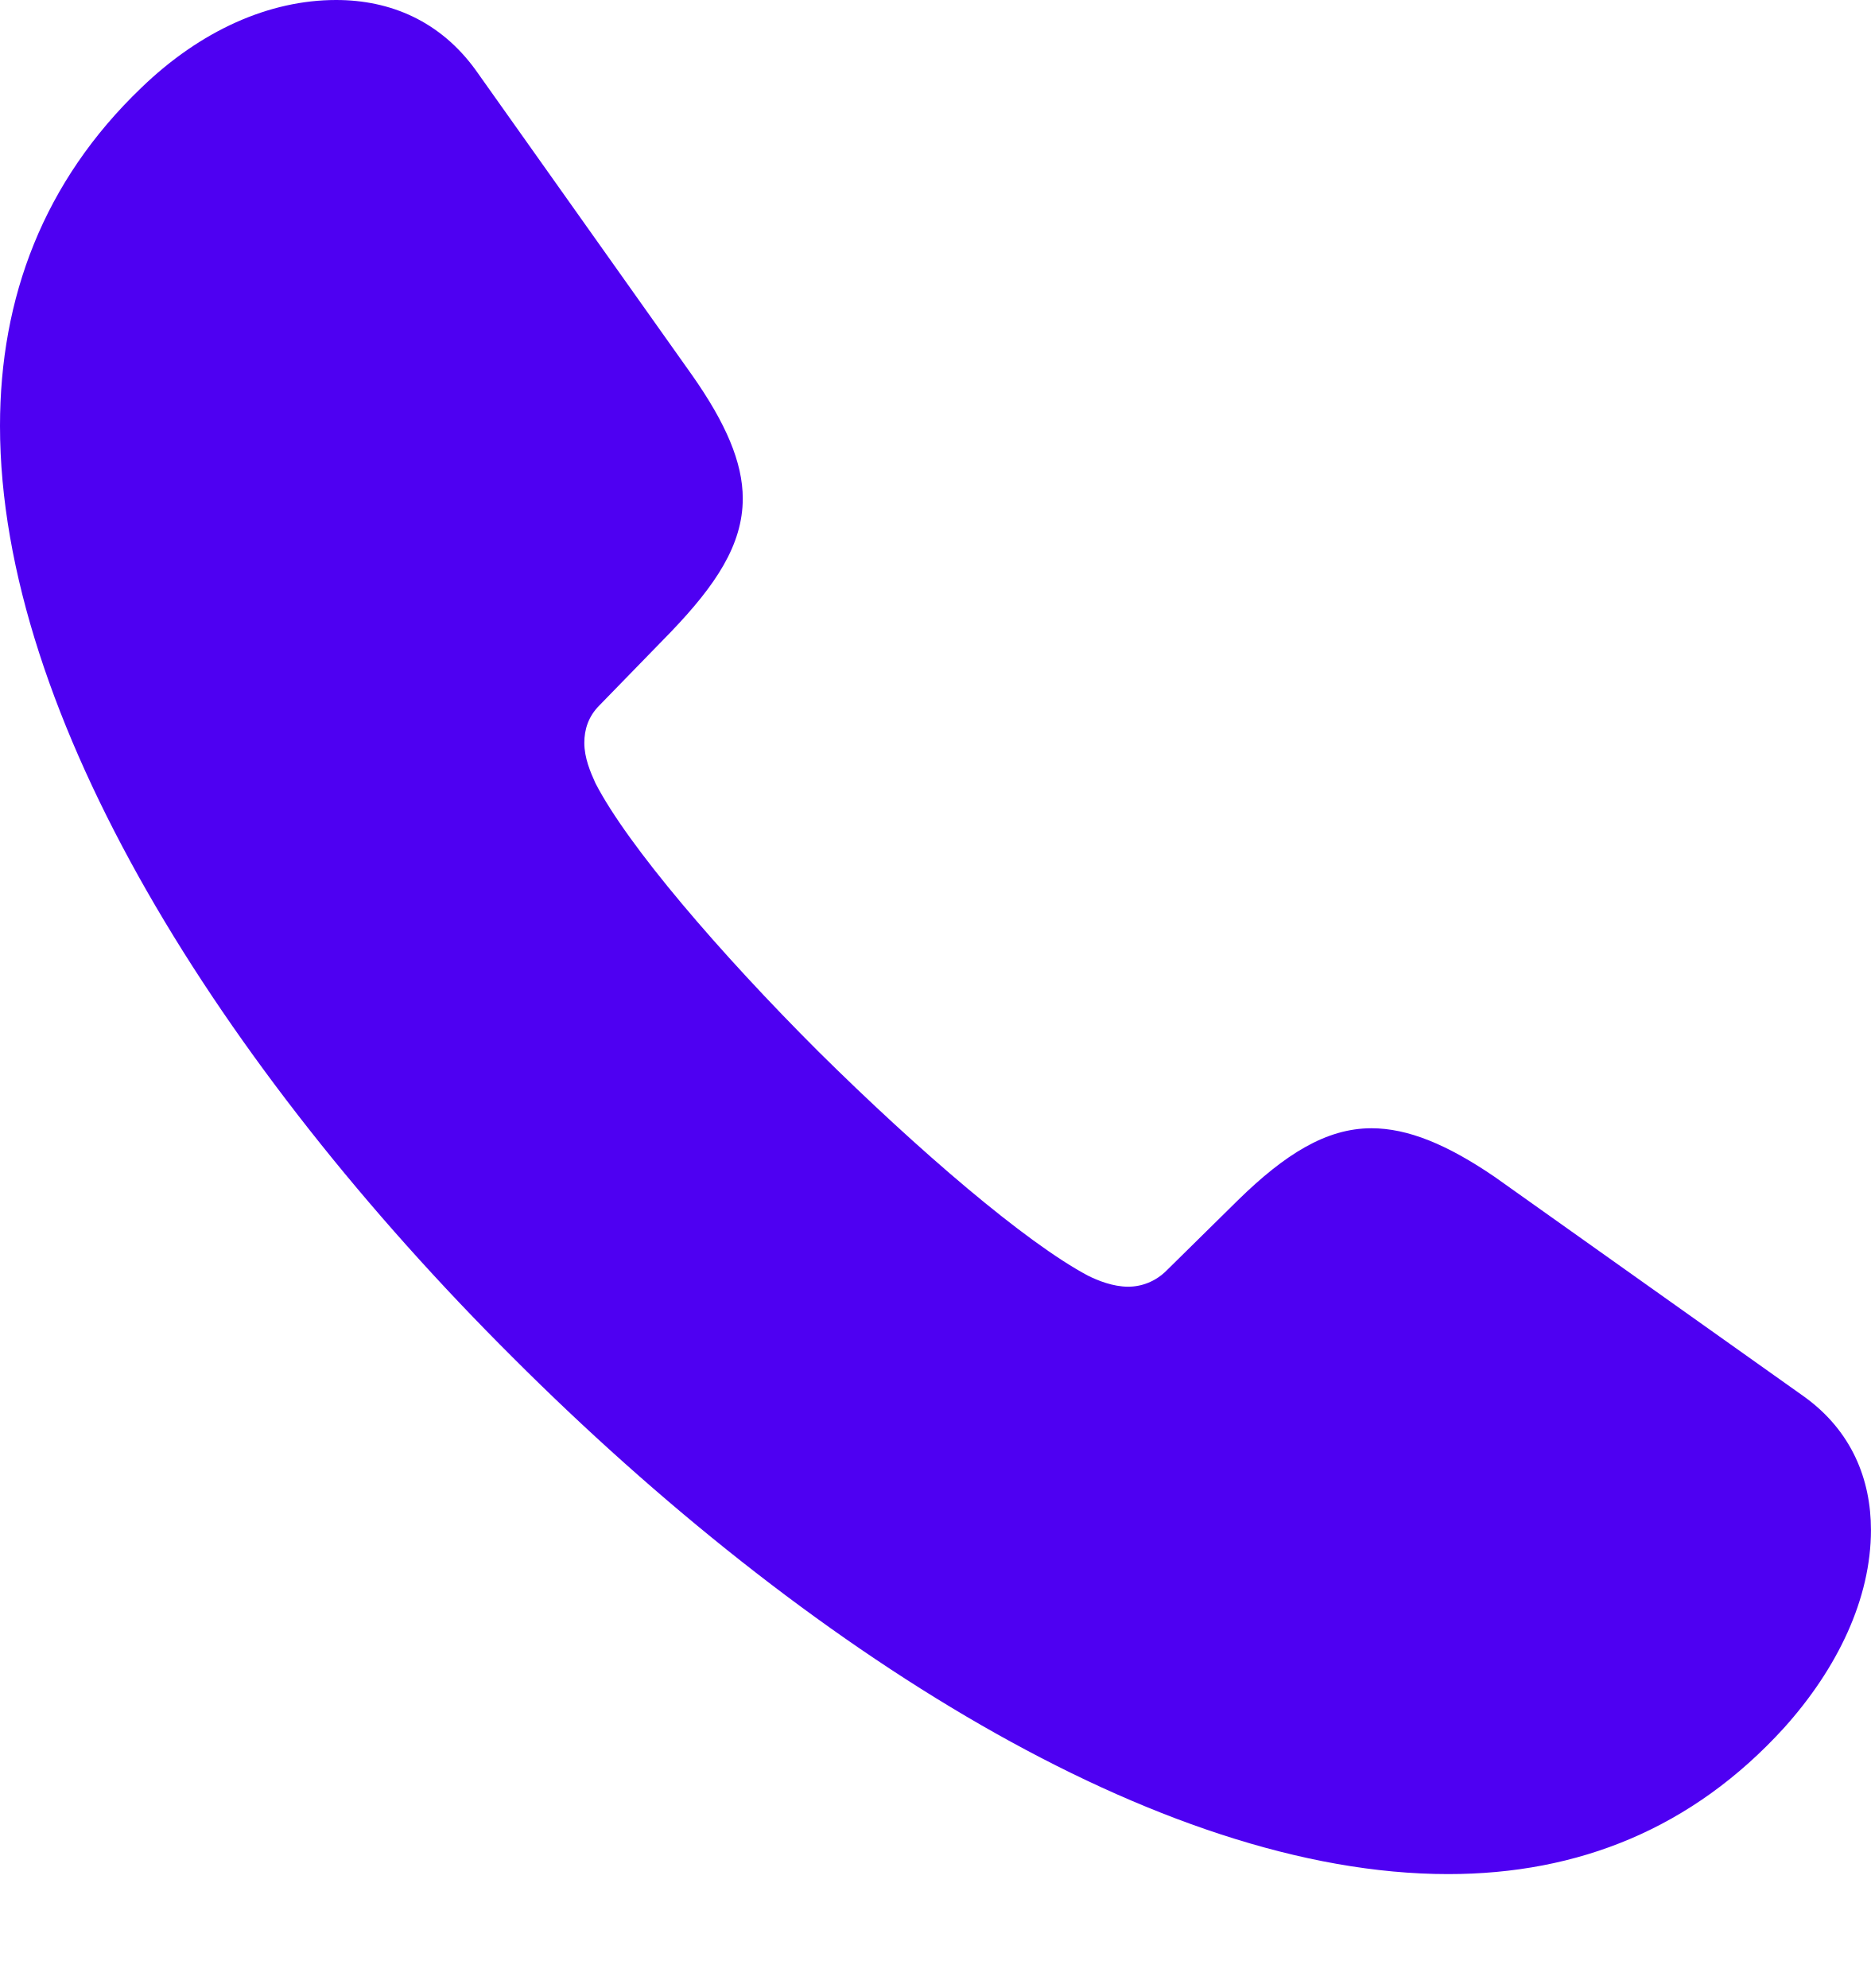
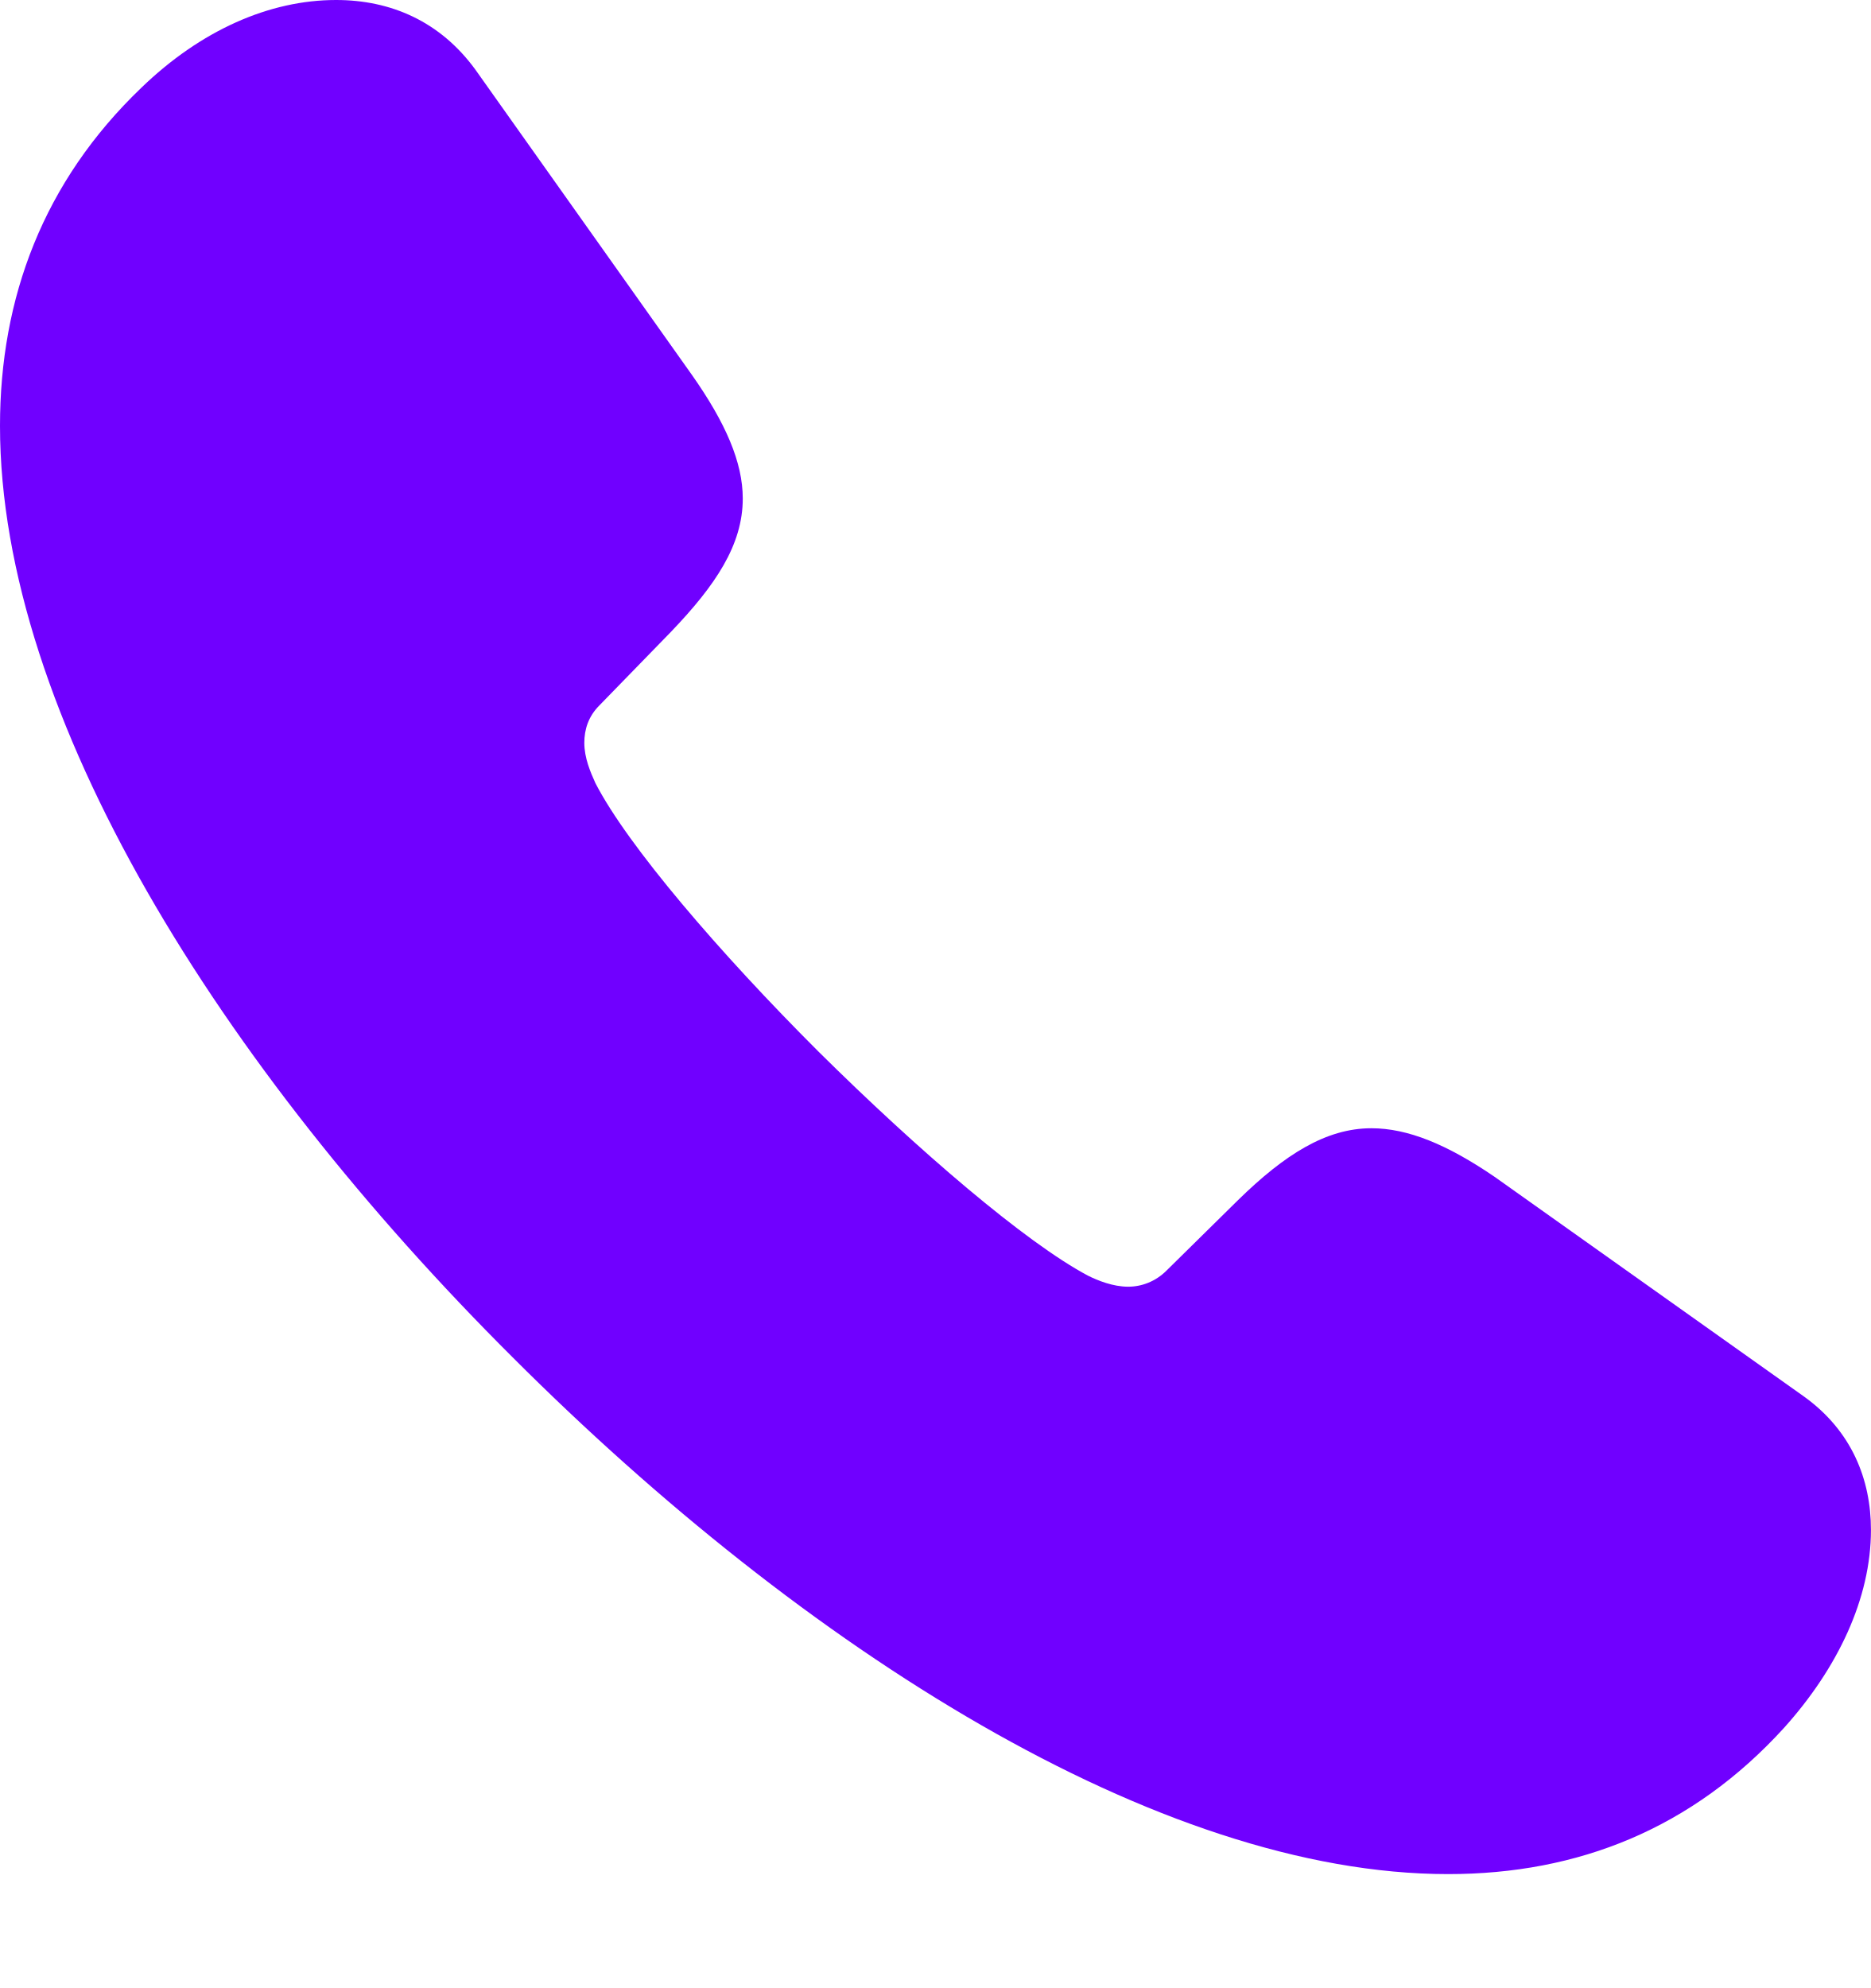
<svg xmlns="http://www.w3.org/2000/svg" width="16" height="17" viewBox="0 0 16 17" fill="none">
-   <path d="M4.384 11.607C6.878 14.101 9.907 16.026 12.384 16.026C13.497 16.026 14.473 15.637 15.258 14.774C15.715 14.265 16 13.67 16 13.083C16 12.652 15.836 12.237 15.43 11.944L12.781 10.063C12.375 9.786 12.039 9.648 11.728 9.648C11.34 9.648 10.986 9.873 10.589 10.261L9.976 10.865C9.881 10.96 9.761 11.003 9.648 11.003C9.519 11.003 9.389 10.951 9.303 10.908C8.768 10.623 7.853 9.838 6.999 8.992C6.153 8.147 5.368 7.232 5.092 6.697C5.049 6.602 4.997 6.481 4.997 6.352C4.997 6.239 5.031 6.127 5.126 6.032L5.739 5.402C6.119 5.005 6.352 4.66 6.352 4.263C6.352 3.953 6.205 3.616 5.92 3.21L4.065 0.595C3.763 0.181 3.34 0 2.874 0C2.304 0 1.717 0.259 1.208 0.751C0.371 1.553 0 2.546 0 3.642C0 6.119 1.89 9.122 4.384 11.607Z" fill="#4E00F2" />
+   <path d="M4.384 11.607C6.878 14.101 9.907 16.026 12.384 16.026C13.497 16.026 14.473 15.637 15.258 14.774C15.715 14.265 16 13.67 16 13.083C16 12.652 15.836 12.237 15.43 11.944L12.781 10.063C12.375 9.786 12.039 9.648 11.728 9.648C11.34 9.648 10.986 9.873 10.589 10.261L9.976 10.865C9.881 10.96 9.761 11.003 9.648 11.003C9.519 11.003 9.389 10.951 9.303 10.908C8.768 10.623 7.853 9.838 6.999 8.992C6.153 8.147 5.368 7.232 5.092 6.697C5.049 6.602 4.997 6.481 4.997 6.352C4.997 6.239 5.031 6.127 5.126 6.032L5.739 5.402C6.119 5.005 6.352 4.66 6.352 4.263C6.352 3.953 6.205 3.616 5.92 3.21L4.065 0.595C3.763 0.181 3.34 0 2.874 0C2.304 0 1.717 0.259 1.208 0.751C0.371 1.553 0 2.546 0 3.642C0 6.119 1.89 9.122 4.384 11.607Z" fill="#7000ff" />
</svg>
